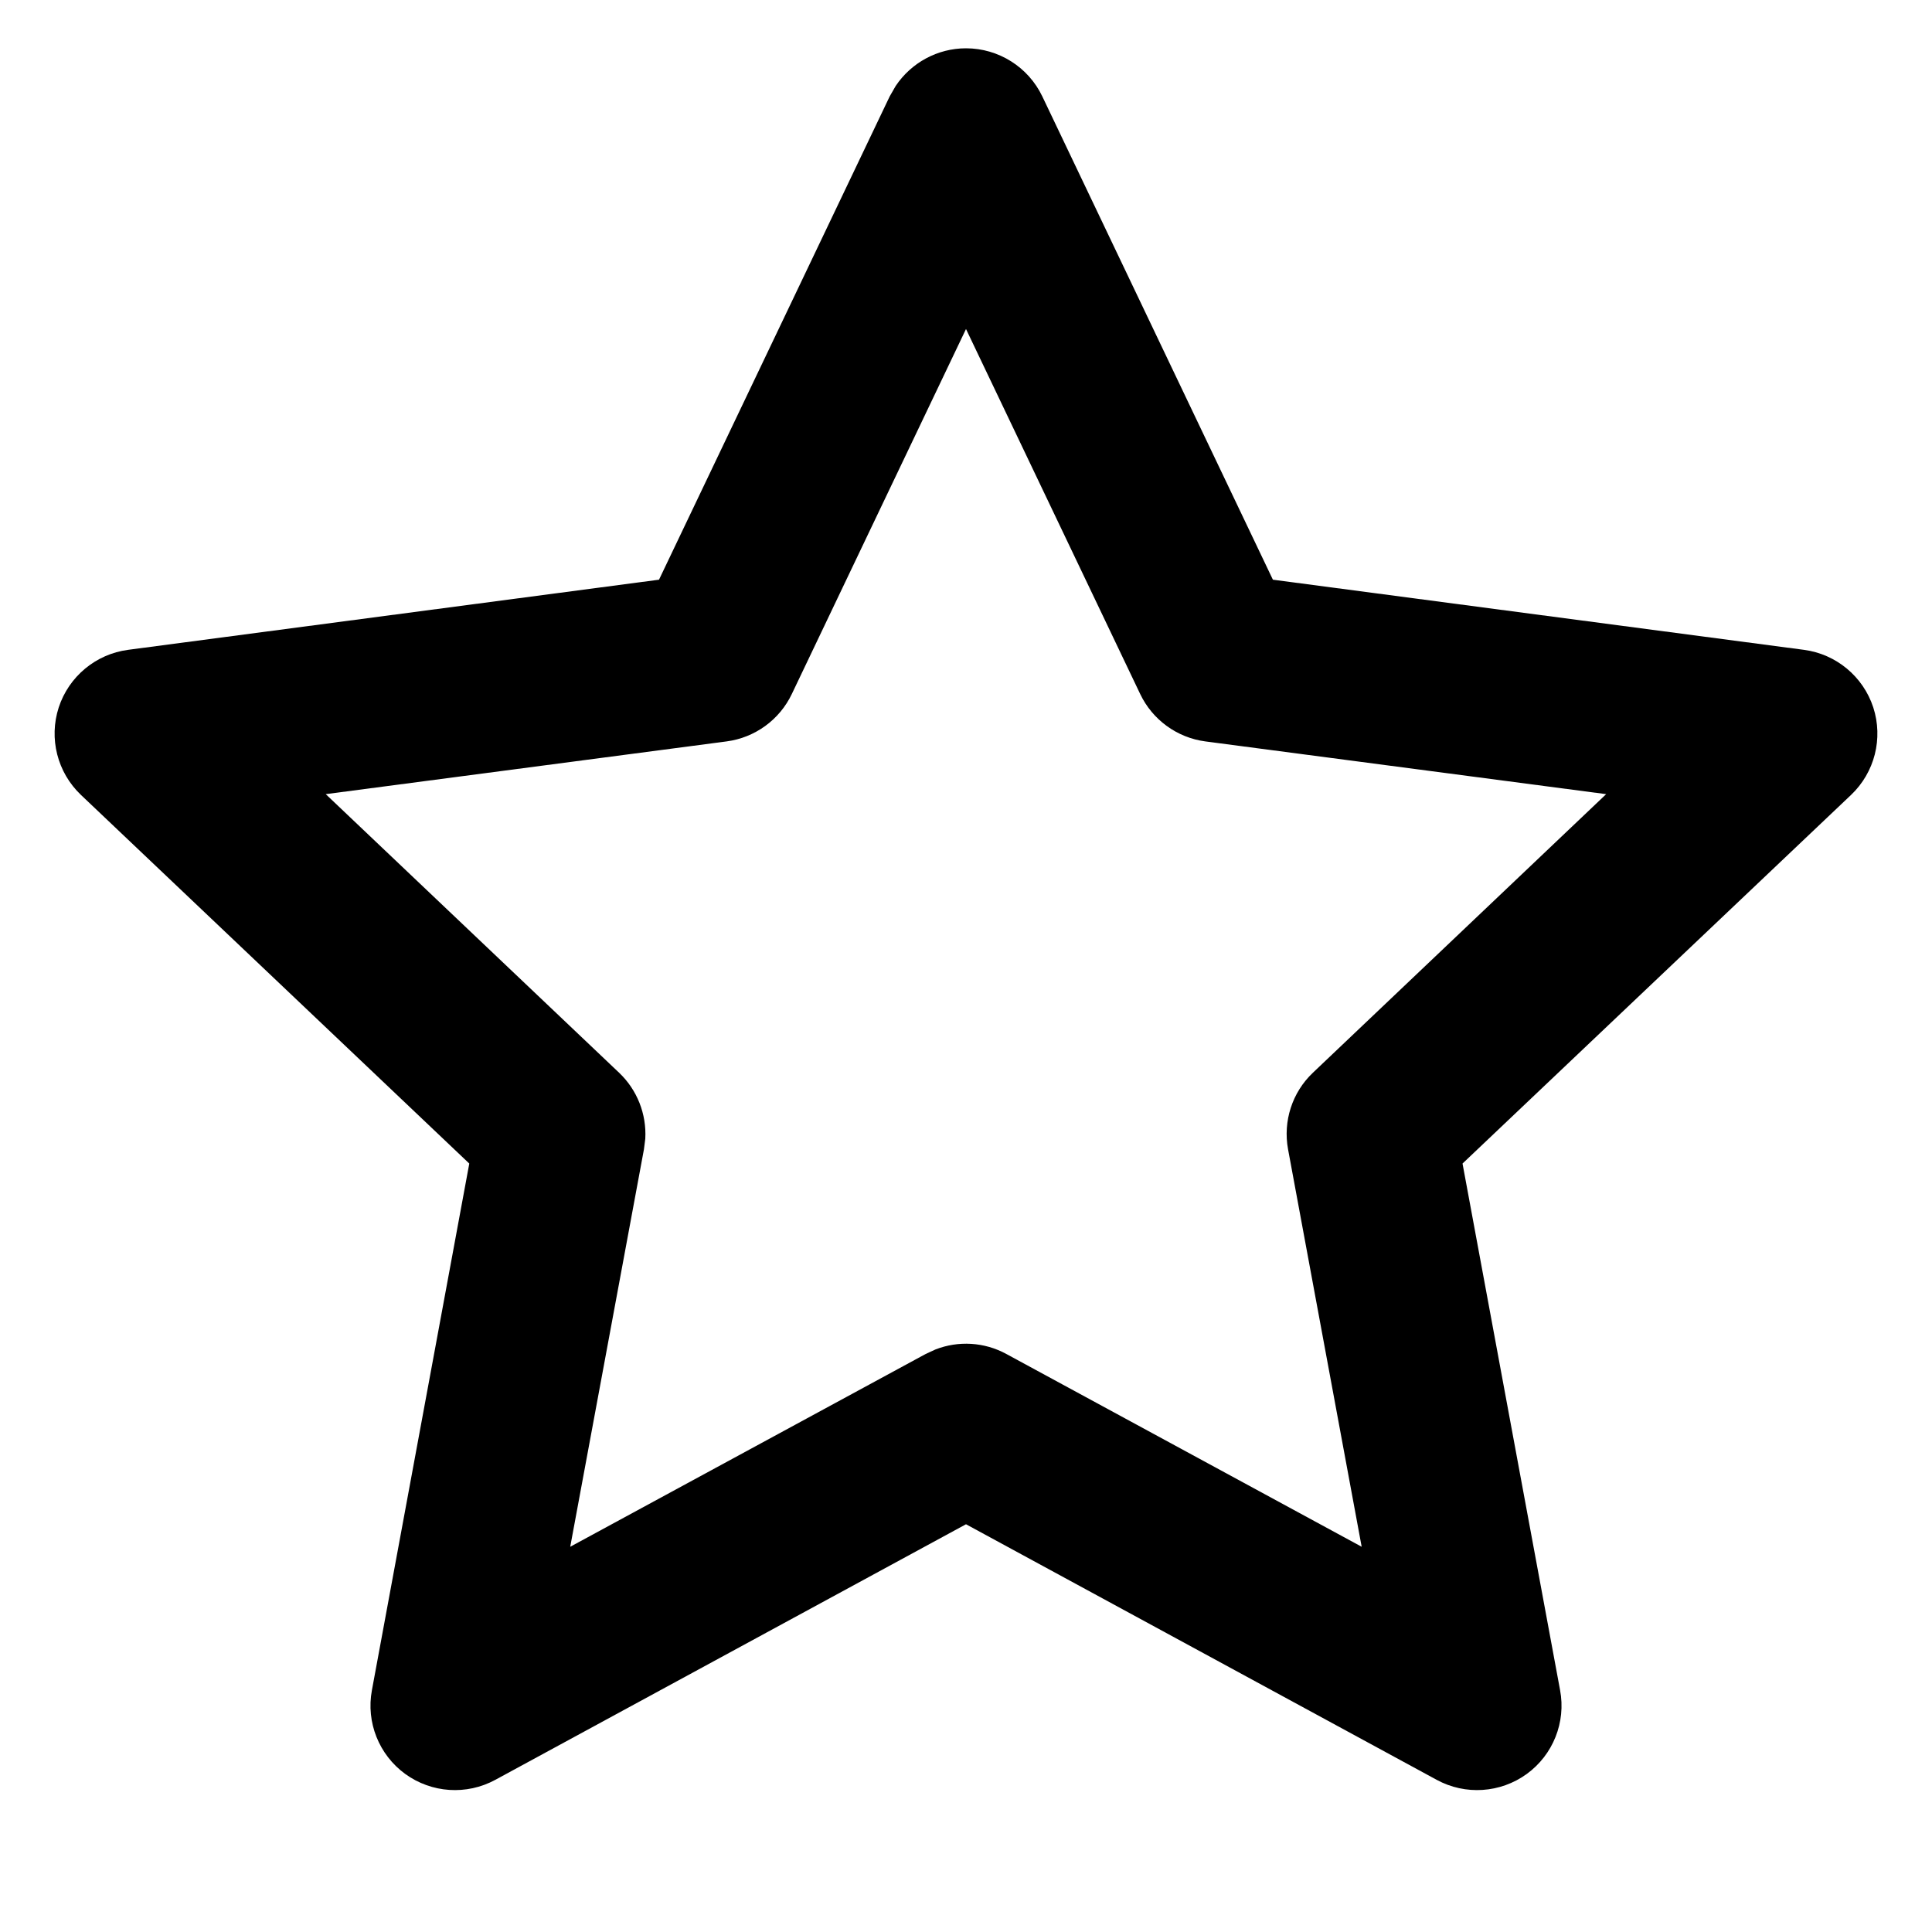
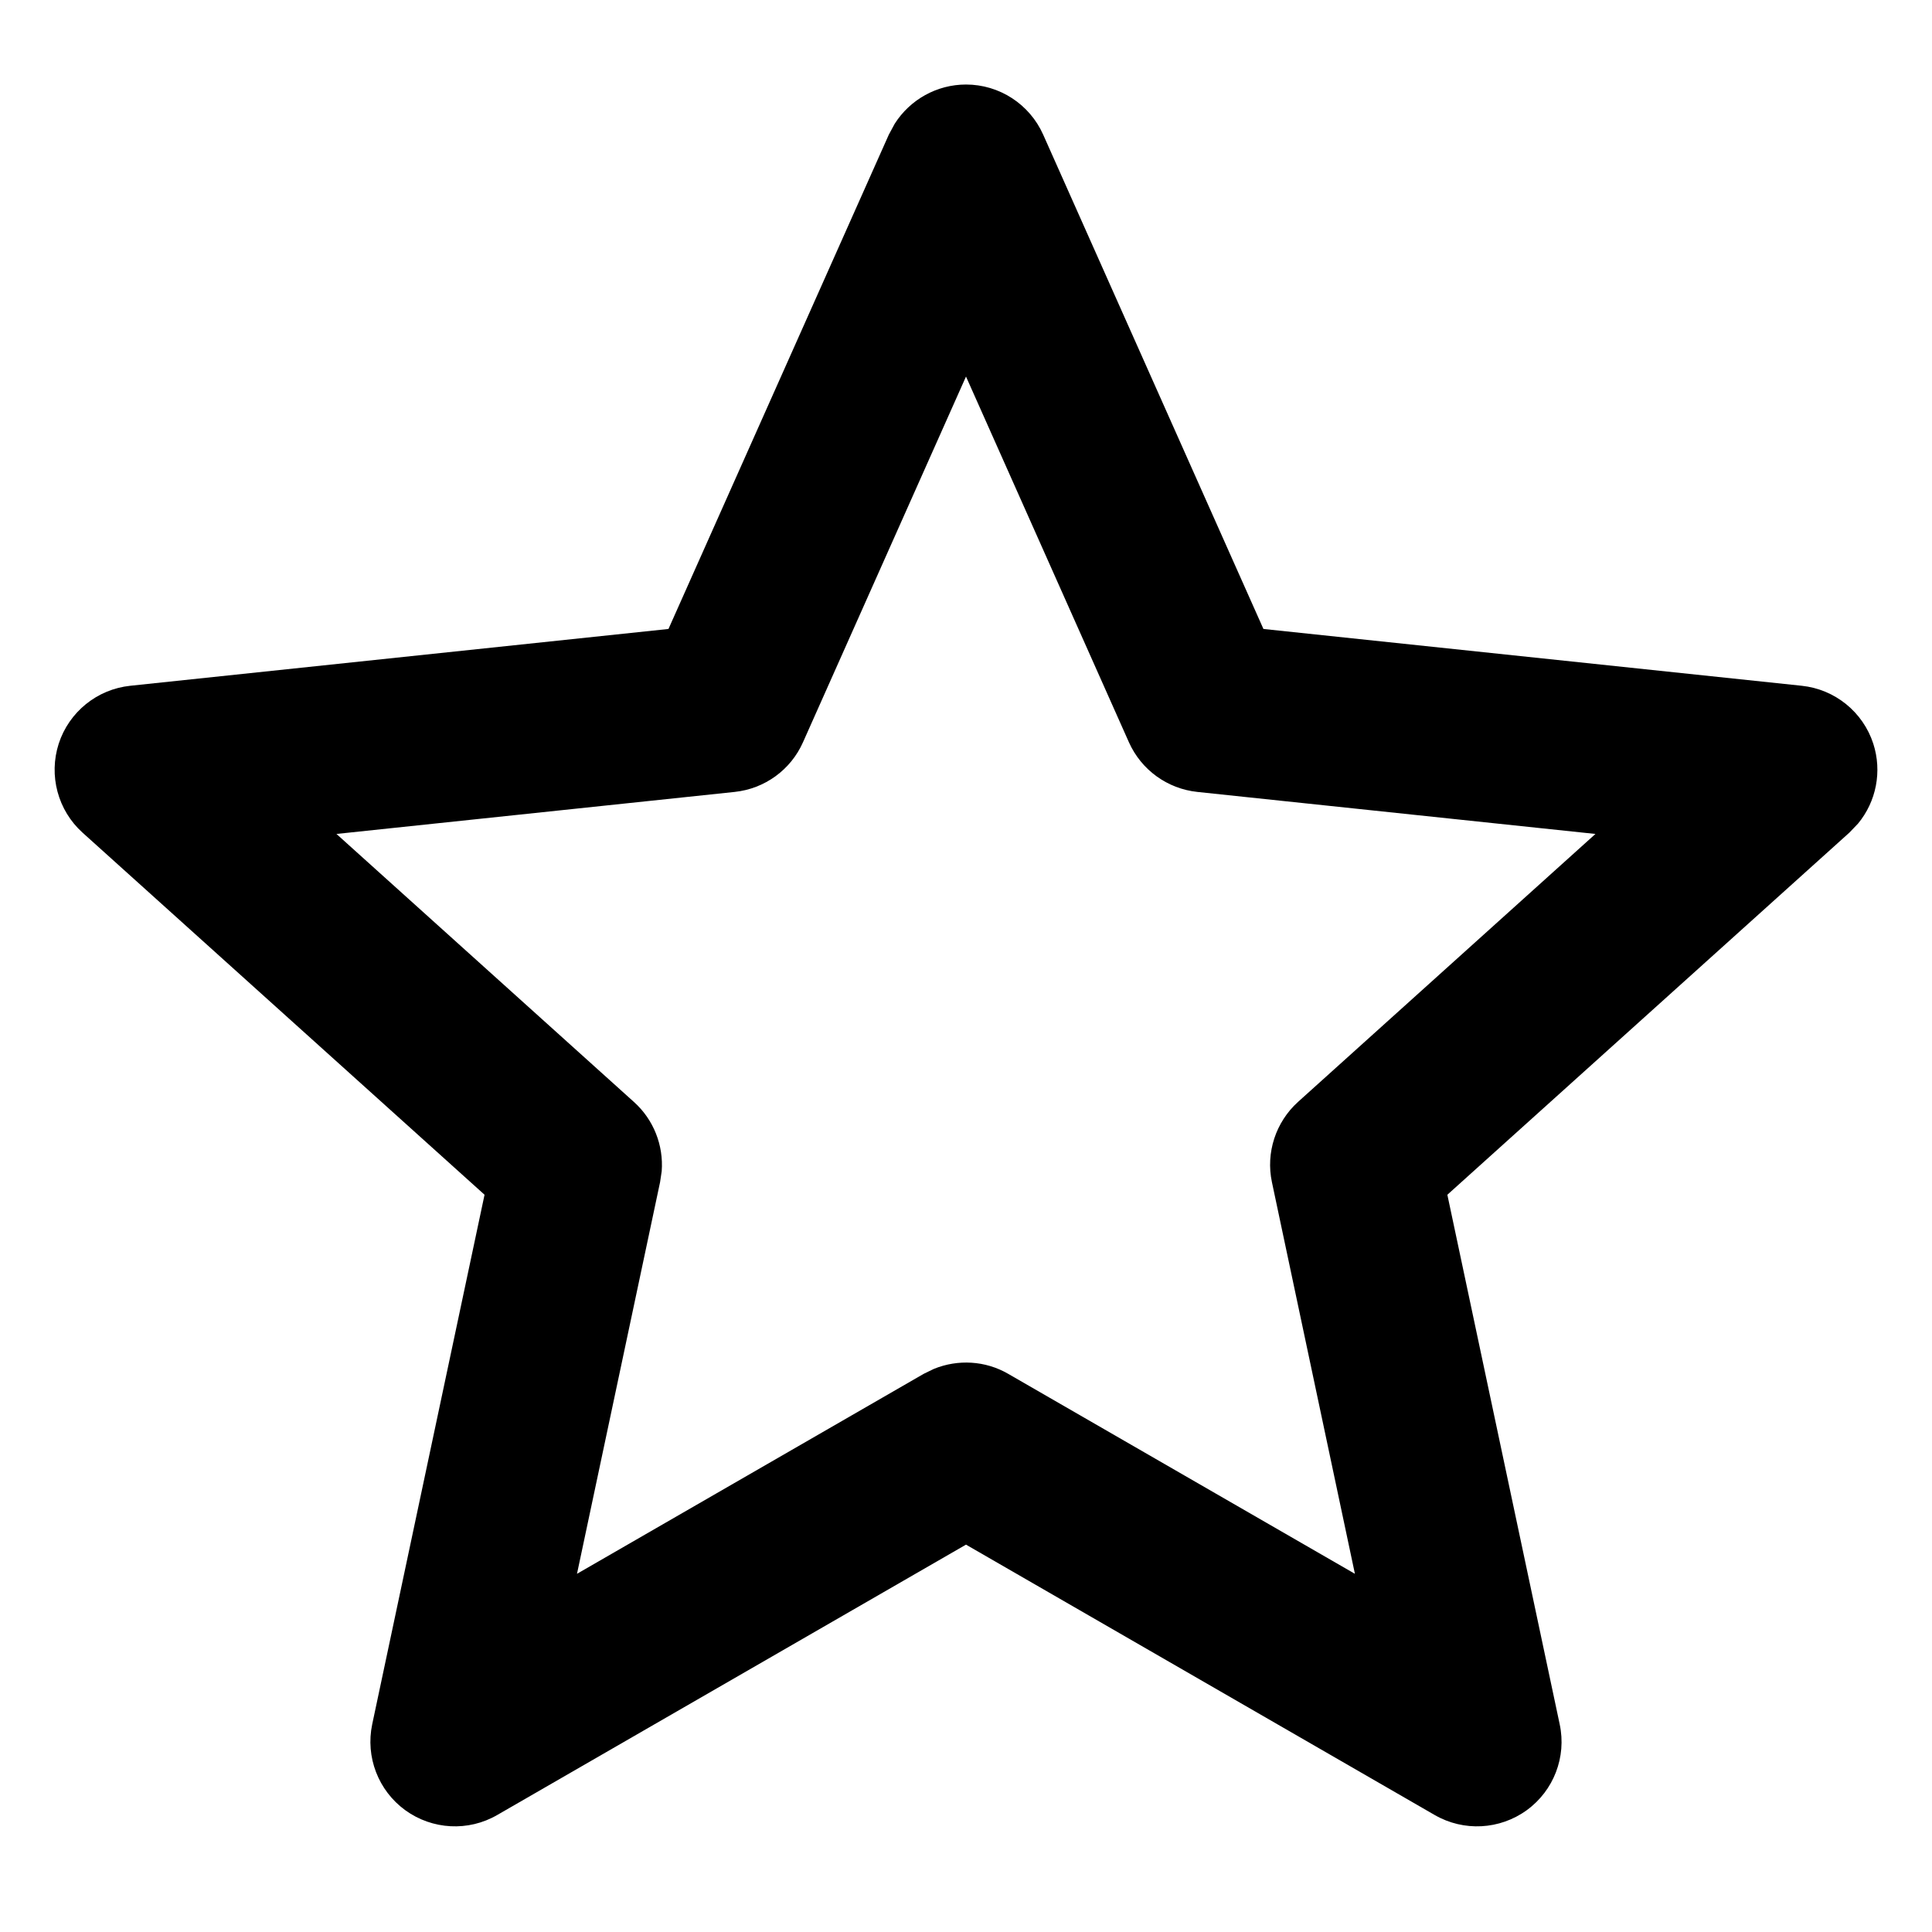
<svg xmlns="http://www.w3.org/2000/svg" width="20" height="20" viewBox="0 0 20 20" fill="none">
-   <path d="M10 0.5C10.337 0.5 10.645 0.694 10.79 0.998L13.177 6.001L18.674 6.727C19.008 6.771 19.287 7.003 19.392 7.323C19.496 7.644 19.407 7.996 19.162 8.229L15.14 12.045L16.15 17.497C16.212 17.829 16.077 18.166 15.805 18.364C15.532 18.562 15.169 18.586 14.873 18.425L10 15.779L5.127 18.425C4.83 18.586 4.468 18.562 4.195 18.364C3.923 18.166 3.788 17.829 3.85 17.497L4.858 12.045L0.838 8.229C0.593 7.996 0.504 7.644 0.608 7.323C0.713 7.003 0.992 6.771 1.326 6.727L6.822 6.001L9.21 0.998L9.272 0.89C9.433 0.649 9.705 0.5 10 0.5ZM8.197 7.184C8.07 7.451 7.816 7.636 7.522 7.675L3.372 8.221L6.408 11.104C6.596 11.282 6.694 11.533 6.68 11.788L6.666 11.898L5.903 16.012L9.583 14.016L9.683 13.97C9.92 13.877 10.189 13.892 10.417 14.016L14.096 16.012L13.334 11.898C13.28 11.606 13.377 11.307 13.592 11.104L16.627 8.221L12.477 7.675C12.184 7.636 11.93 7.451 11.803 7.184L10 3.406L8.197 7.184Z" fill="black" style="fill:black;fill-opacity:1;" />
+   <path d="M10 0.875C10.345 0.875 10.658 1.078 10.799 1.394L13.079 6.511L18.651 7.099C18.995 7.135 19.285 7.37 19.392 7.698C19.485 7.986 19.423 8.298 19.234 8.526L19.145 8.619L14.983 12.368L16.146 17.85C16.218 18.188 16.084 18.536 15.805 18.739C15.525 18.942 15.152 18.962 14.852 18.789L10 15.99L5.147 18.789C4.848 18.962 4.475 18.942 4.195 18.739C3.916 18.536 3.782 18.188 3.853 17.85L5.016 12.368L0.854 8.619C0.598 8.388 0.502 8.027 0.608 7.698C0.715 7.37 1.005 7.135 1.349 7.099L6.92 6.511L9.201 1.394L9.262 1.281C9.421 1.031 9.698 0.875 10 0.875ZM8.312 7.685C8.185 7.97 7.916 8.165 7.605 8.198L3.483 8.633L6.562 11.407C6.766 11.59 6.87 11.856 6.85 12.124L6.833 12.238L5.973 16.292L9.562 14.222L9.667 14.171C9.916 14.069 10.201 14.085 10.437 14.222L14.026 16.292L13.167 12.238C13.102 11.933 13.206 11.616 13.437 11.407L16.516 8.633L12.395 8.198C12.084 8.165 11.815 7.97 11.687 7.685L10 3.898L8.312 7.685Z" fill="black" style="fill:black;fill-opacity:1;" />
</svg>
